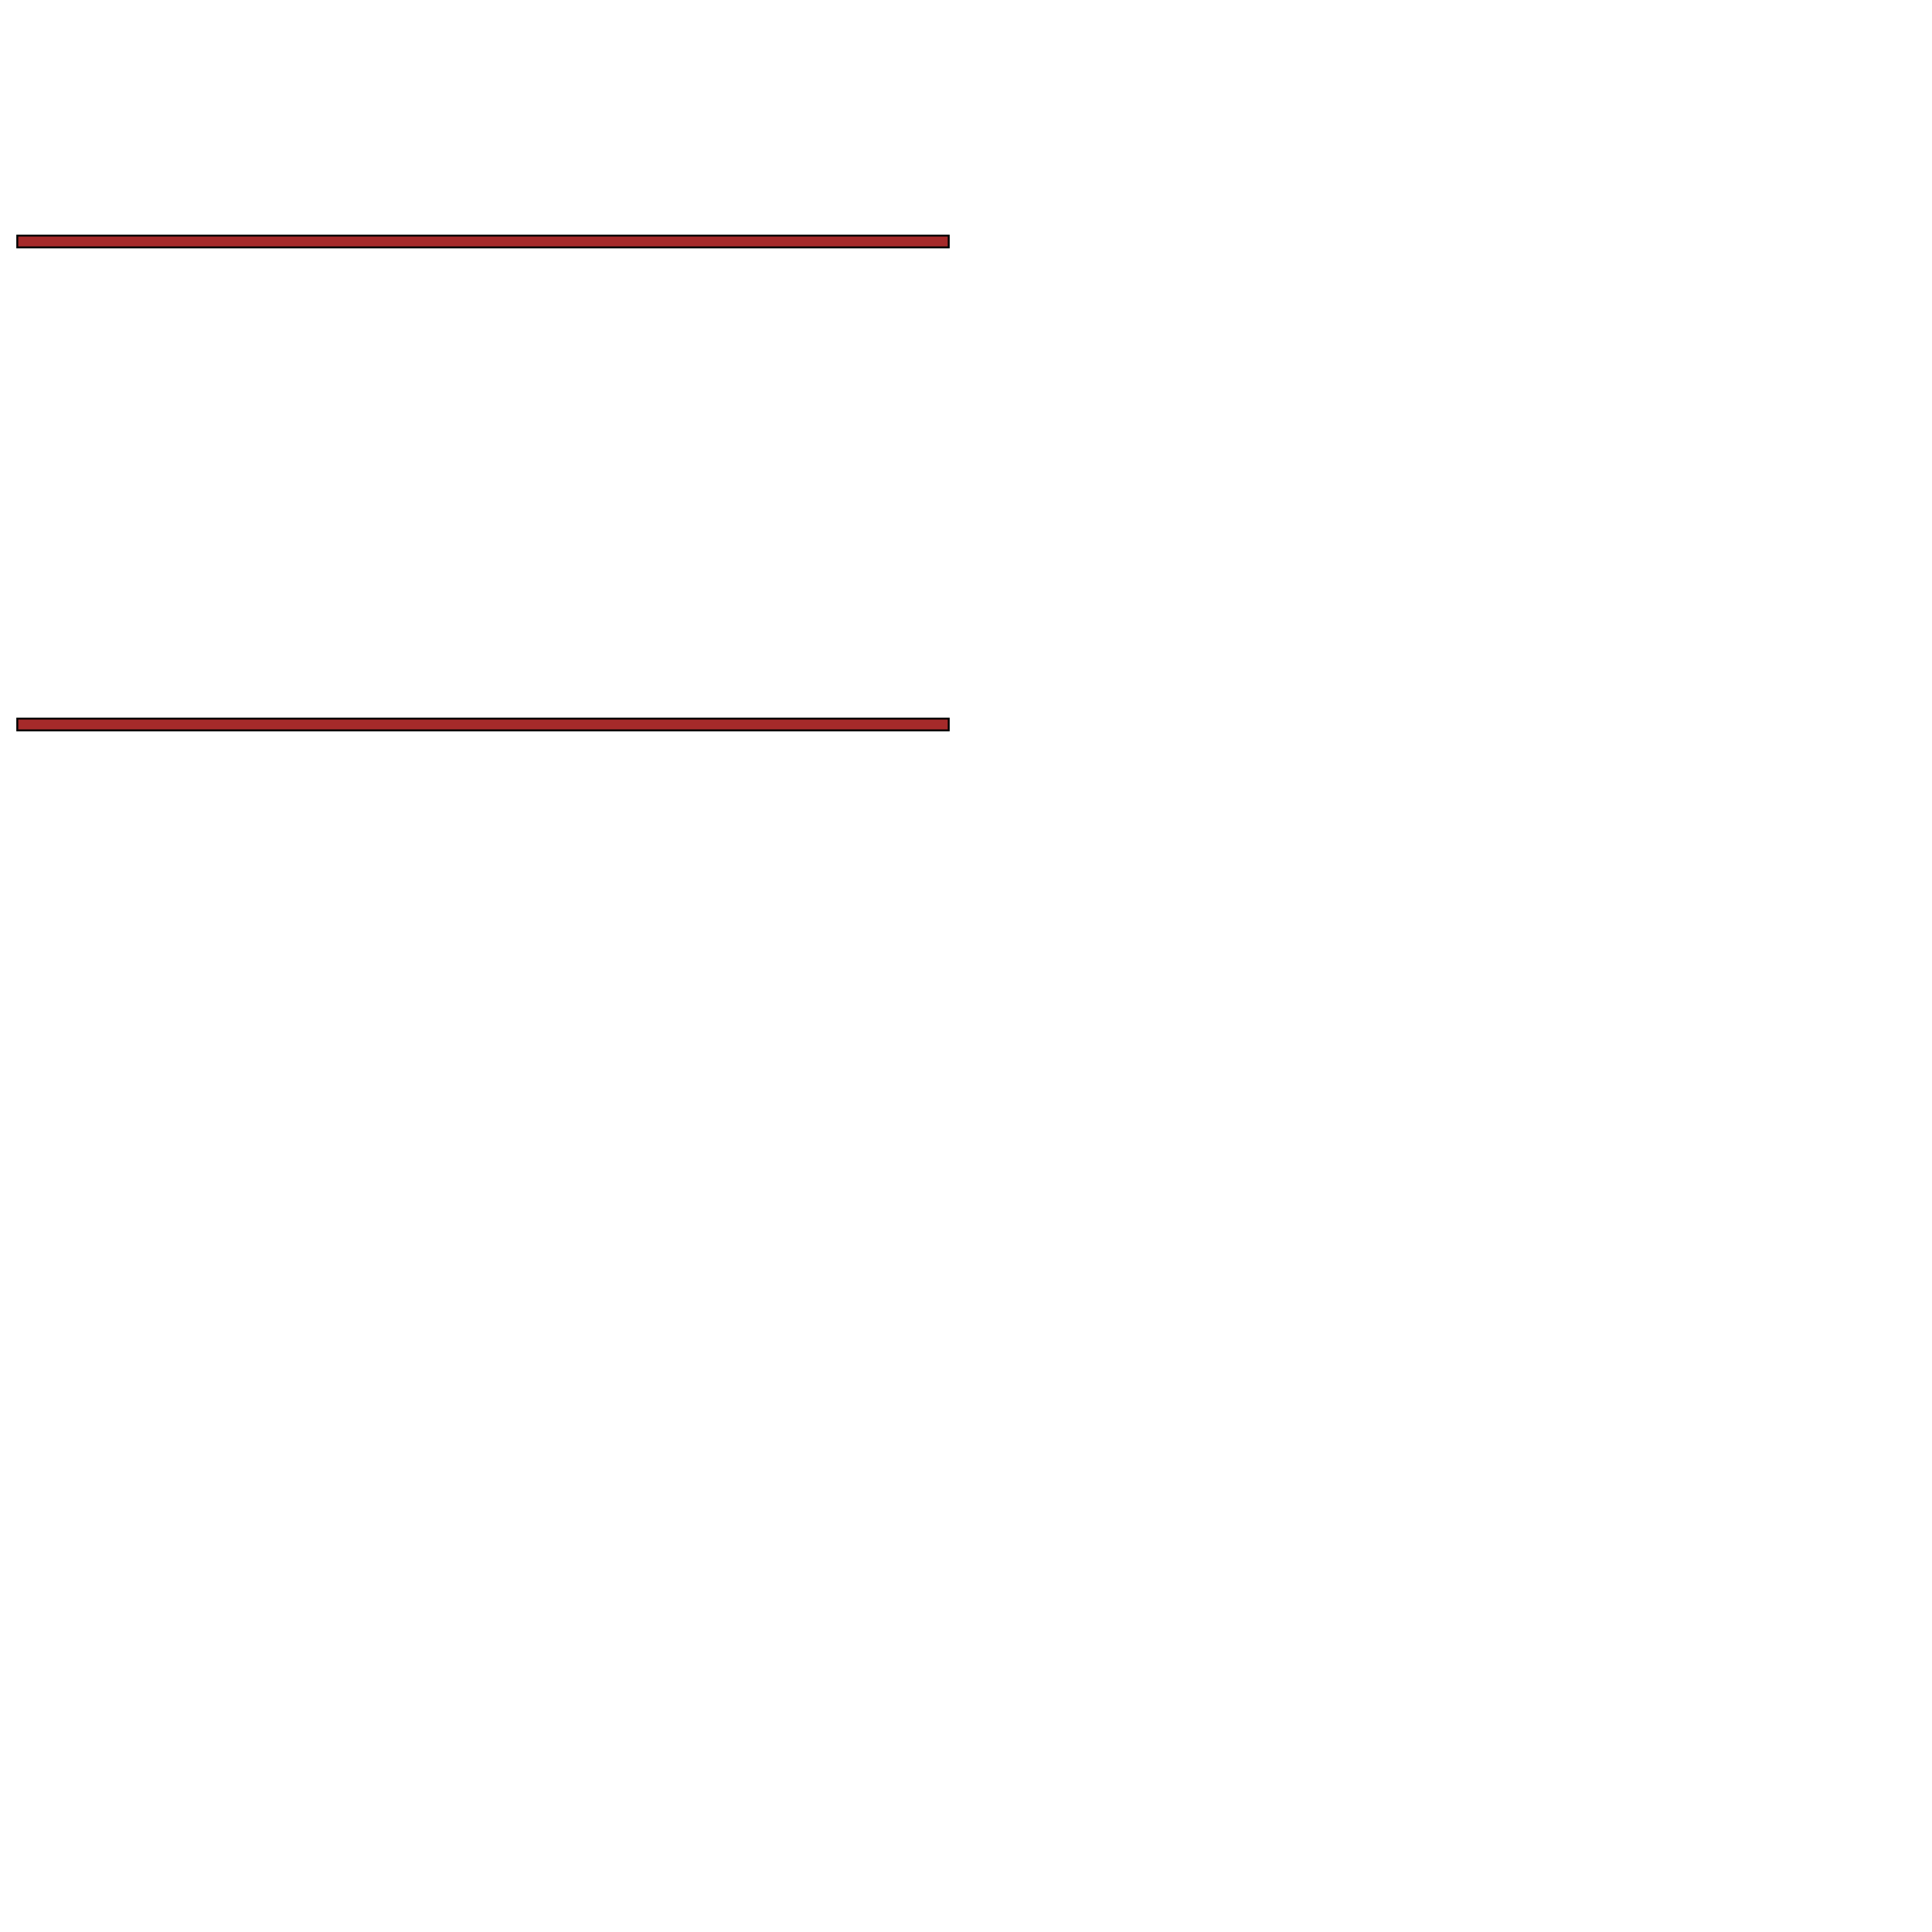
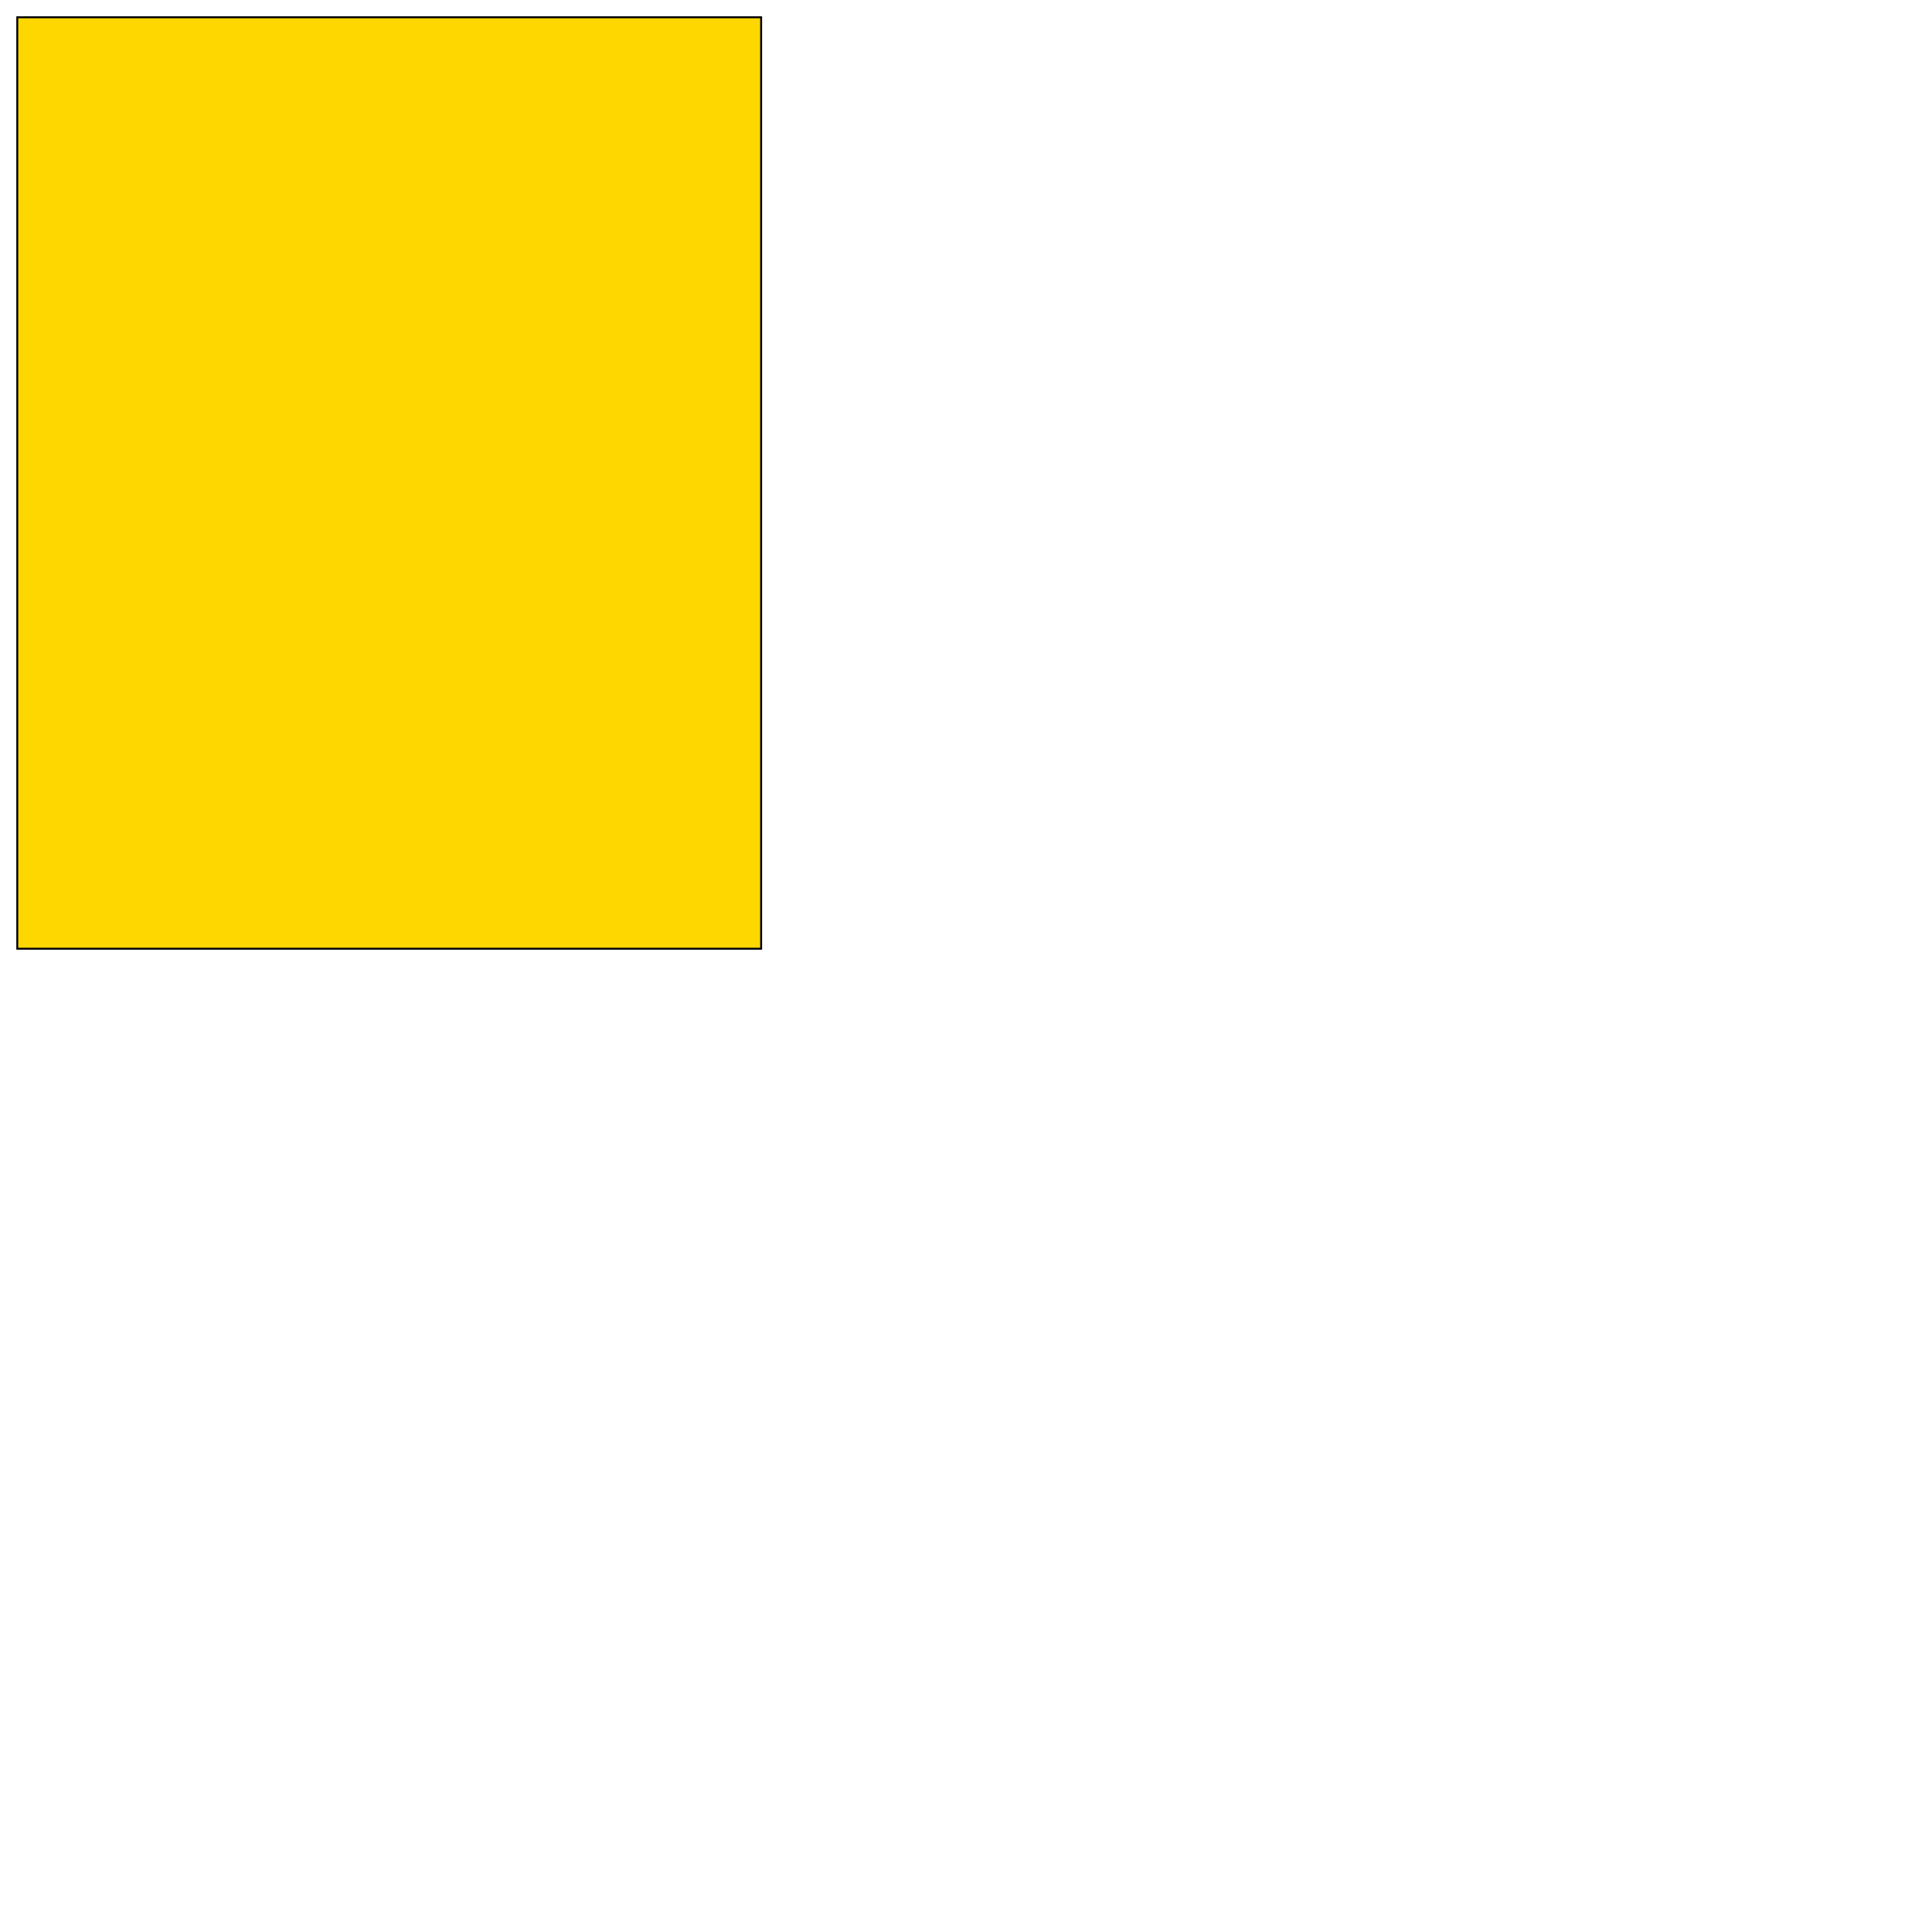
<svg xmlns="http://www.w3.org/2000/svg" height="2000" width="2000">
  <marker id="endArrow" markerHeight="8" markerUnits="strokeWidth" markerWidth="10" orient="auto" refX="1" refY="5" viewBox="0 0 10 10">
    <polyline fill="darkblue" points="0,0 10,5 0,10 1,5" />
  </marker>
-   <path d="M 982.11 756.083 17.89 756.083 17.89 743.917 982.11 743.917 z " style="fill: brown; stroke: black; stroke-width: 0; fill-type: evenodd" fill-opacity="1" />
-   <path d="M 982.11 756.083 17.89 756.083 17.89 743.917 982.11 743.917 z" style="fill: none; stroke: black; stroke-width: 2; fill-type: evenodd" fill-opacity="1" />
-   <path d="M 982.11 256.083 17.89 256.083 17.89 243.917 982.11 243.917 z " style="fill: brown; stroke: black; stroke-width: 0; fill-type: evenodd" fill-opacity="1" />
-   <path d="M 982.11 256.083 17.89 256.083 17.89 243.917 982.11 243.917 z" style="fill: none; stroke: black; stroke-width: 2; fill-type: evenodd" fill-opacity="1" />
+   <path d="M 787.925 982.11 17.89 982.11 17.89 17.89 787.925 17.89 z " style="fill: gold; stroke: black; stroke-width: 0; fill-type: evenodd" fill-opacity="1" />
+   <path d="M 787.925 982.11 17.89 982.11 17.89 17.89 787.925 17.89 z" style="fill: none; stroke: black; stroke-width: 2; fill-type: evenodd" fill-opacity="1" />
</svg>
